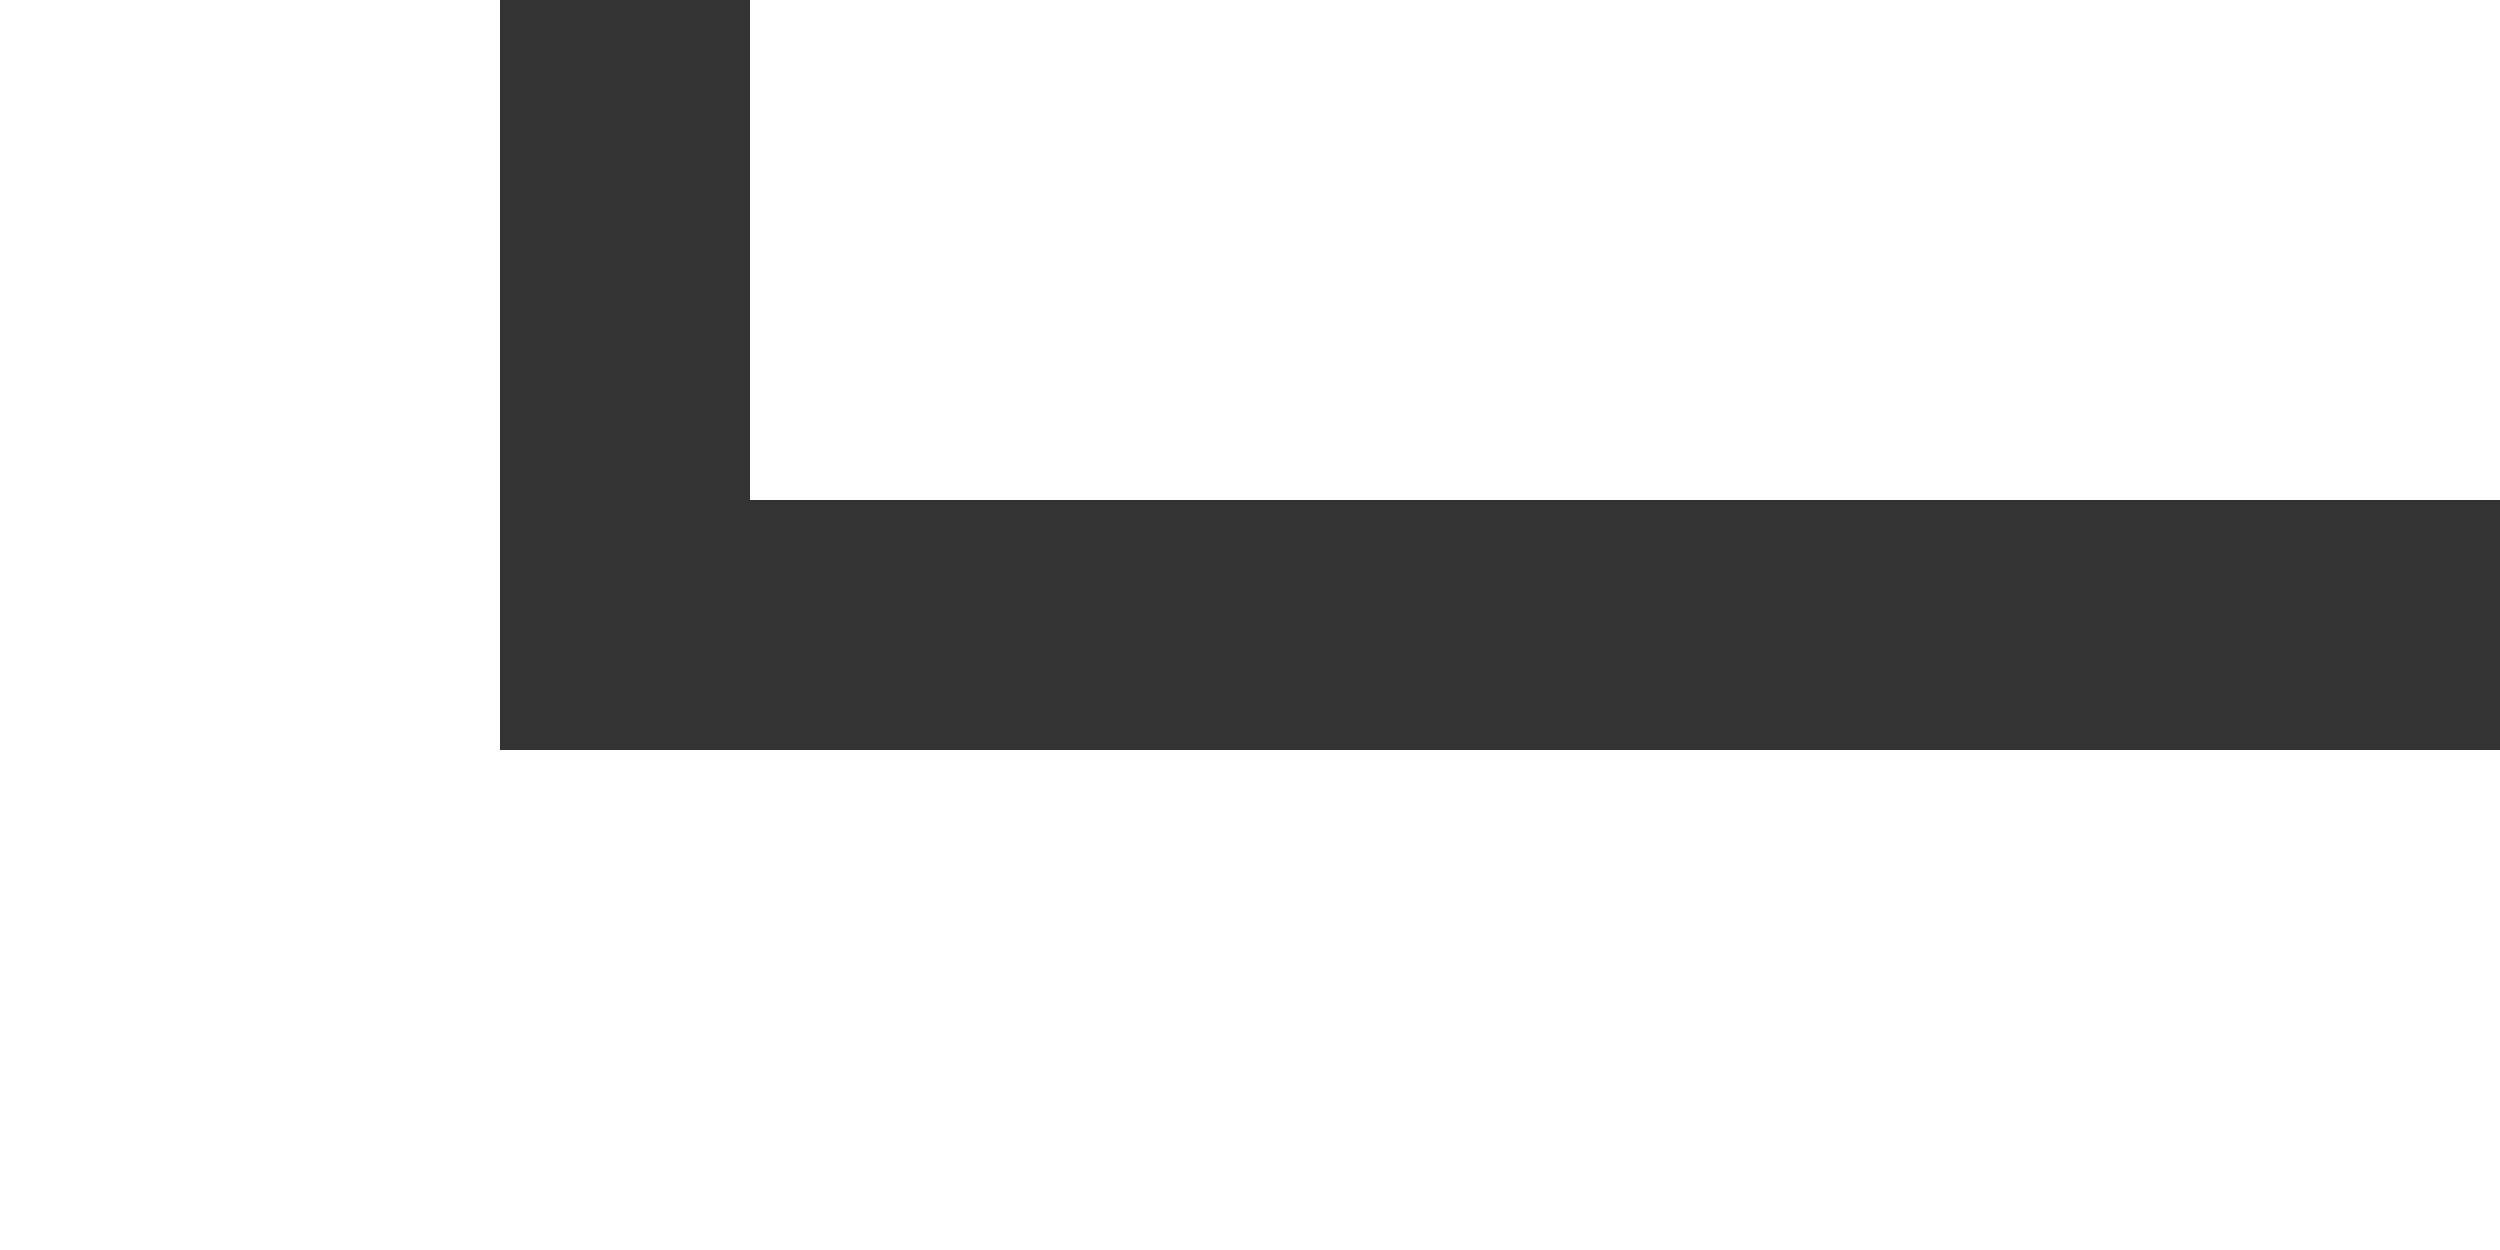
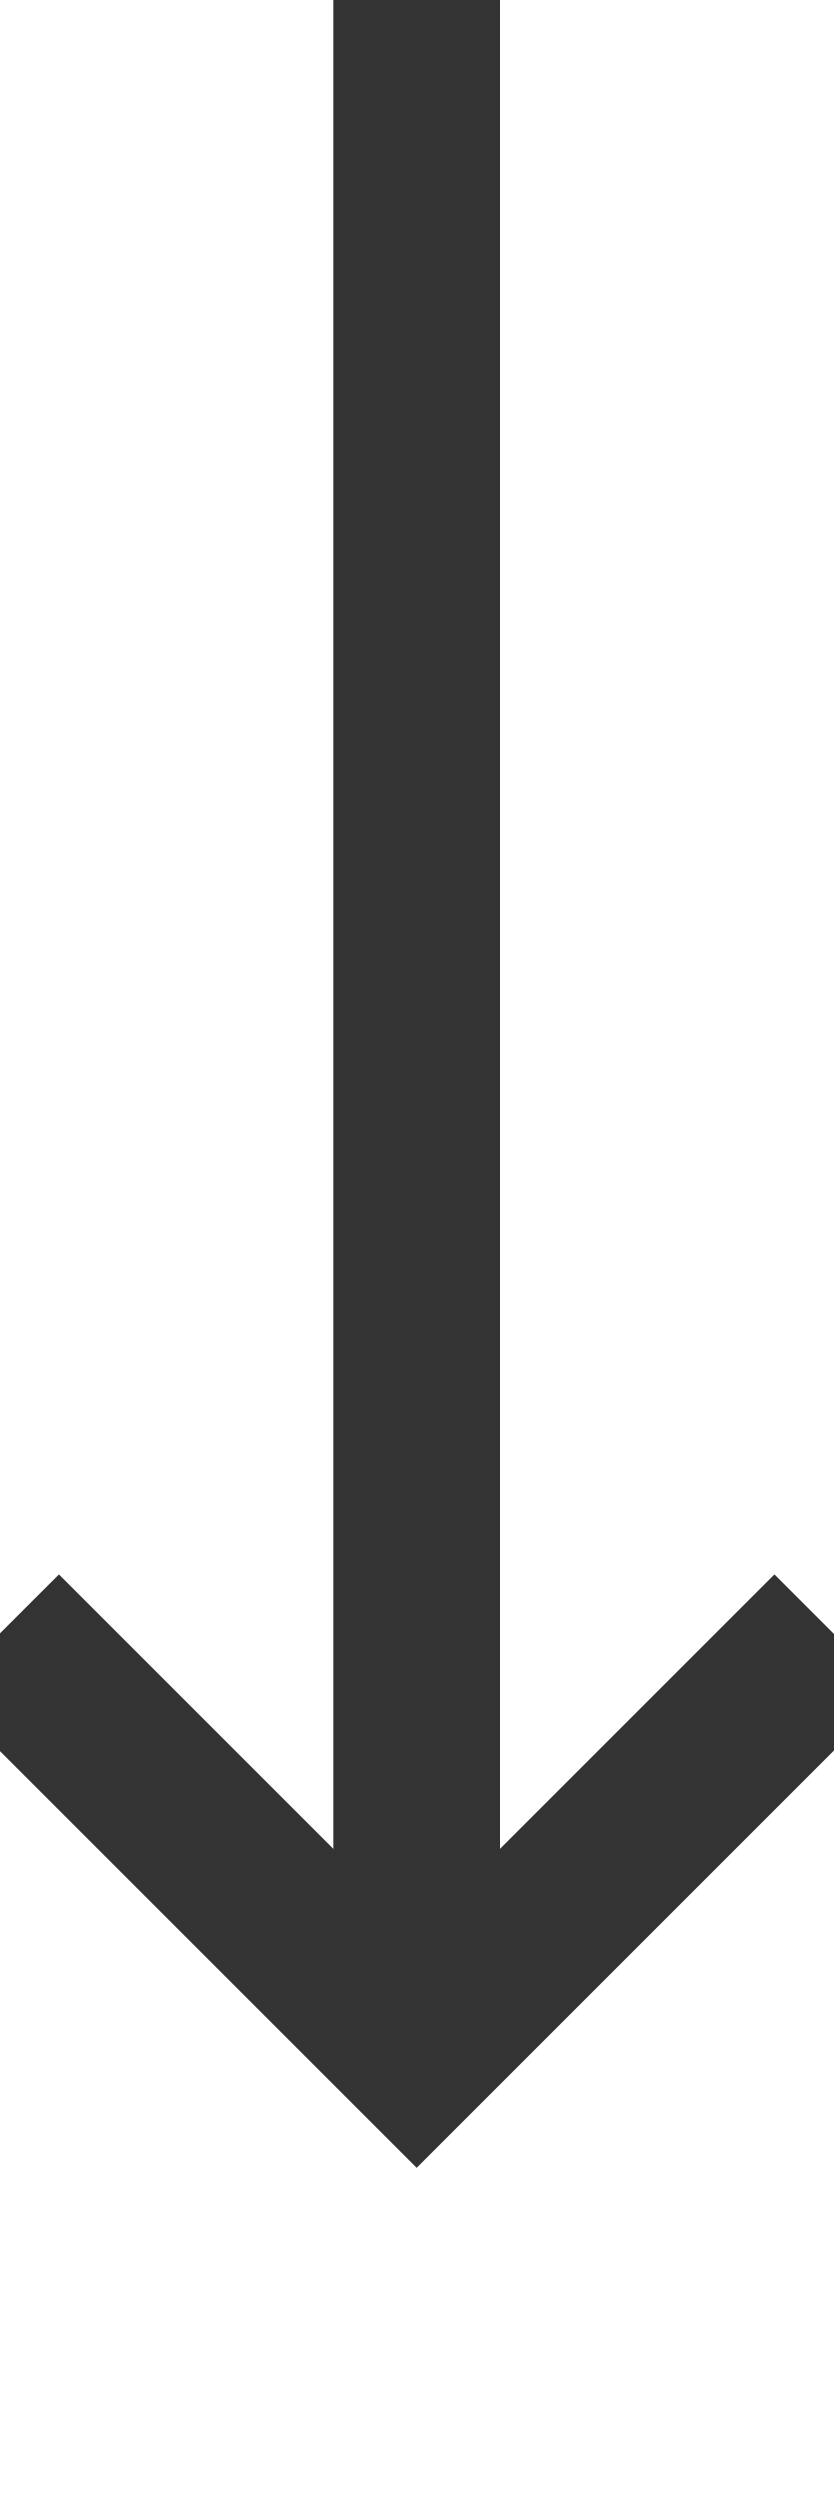
- <svg xmlns="http://www.w3.org/2000/svg" version="1.1" width="20px" height="10px" preserveAspectRatio="xMinYMid meet" viewBox="845 799  20 8">
-   <path d="M 866 803  L 850 803  L 850 733  L 863 733  " stroke-width="2" stroke="#333333" fill="none" />
-   <path d="M 857.893 728.707  L 862.186 733  L 857.893 737.293  L 859.307 738.707  L 864.307 733.707  L 865.014 733  L 864.307 732.293  L 859.307 727.293  L 857.893 728.707  Z " fill-rule="nonzero" fill="#333333" stroke="none" />
+ <svg xmlns="http://www.w3.org/2000/svg" version="1.1" width="10px" height="30px" preserveAspectRatio="xMidYMin meet" viewBox="918 685  8 30">
+   <path d="M 922 685  L 922 709  " stroke-width="2" stroke="#333333" fill="none" />
+   <path d="M 926.293 703.893  L 922 708.186  L 917.707 703.893  L 916.293 705.307  L 921.293 710.307  L 922 711.014  L 922.707 710.307  L 927.707 705.307  L 926.293 703.893  Z " fill-rule="nonzero" fill="#333333" stroke="none" />
</svg>
